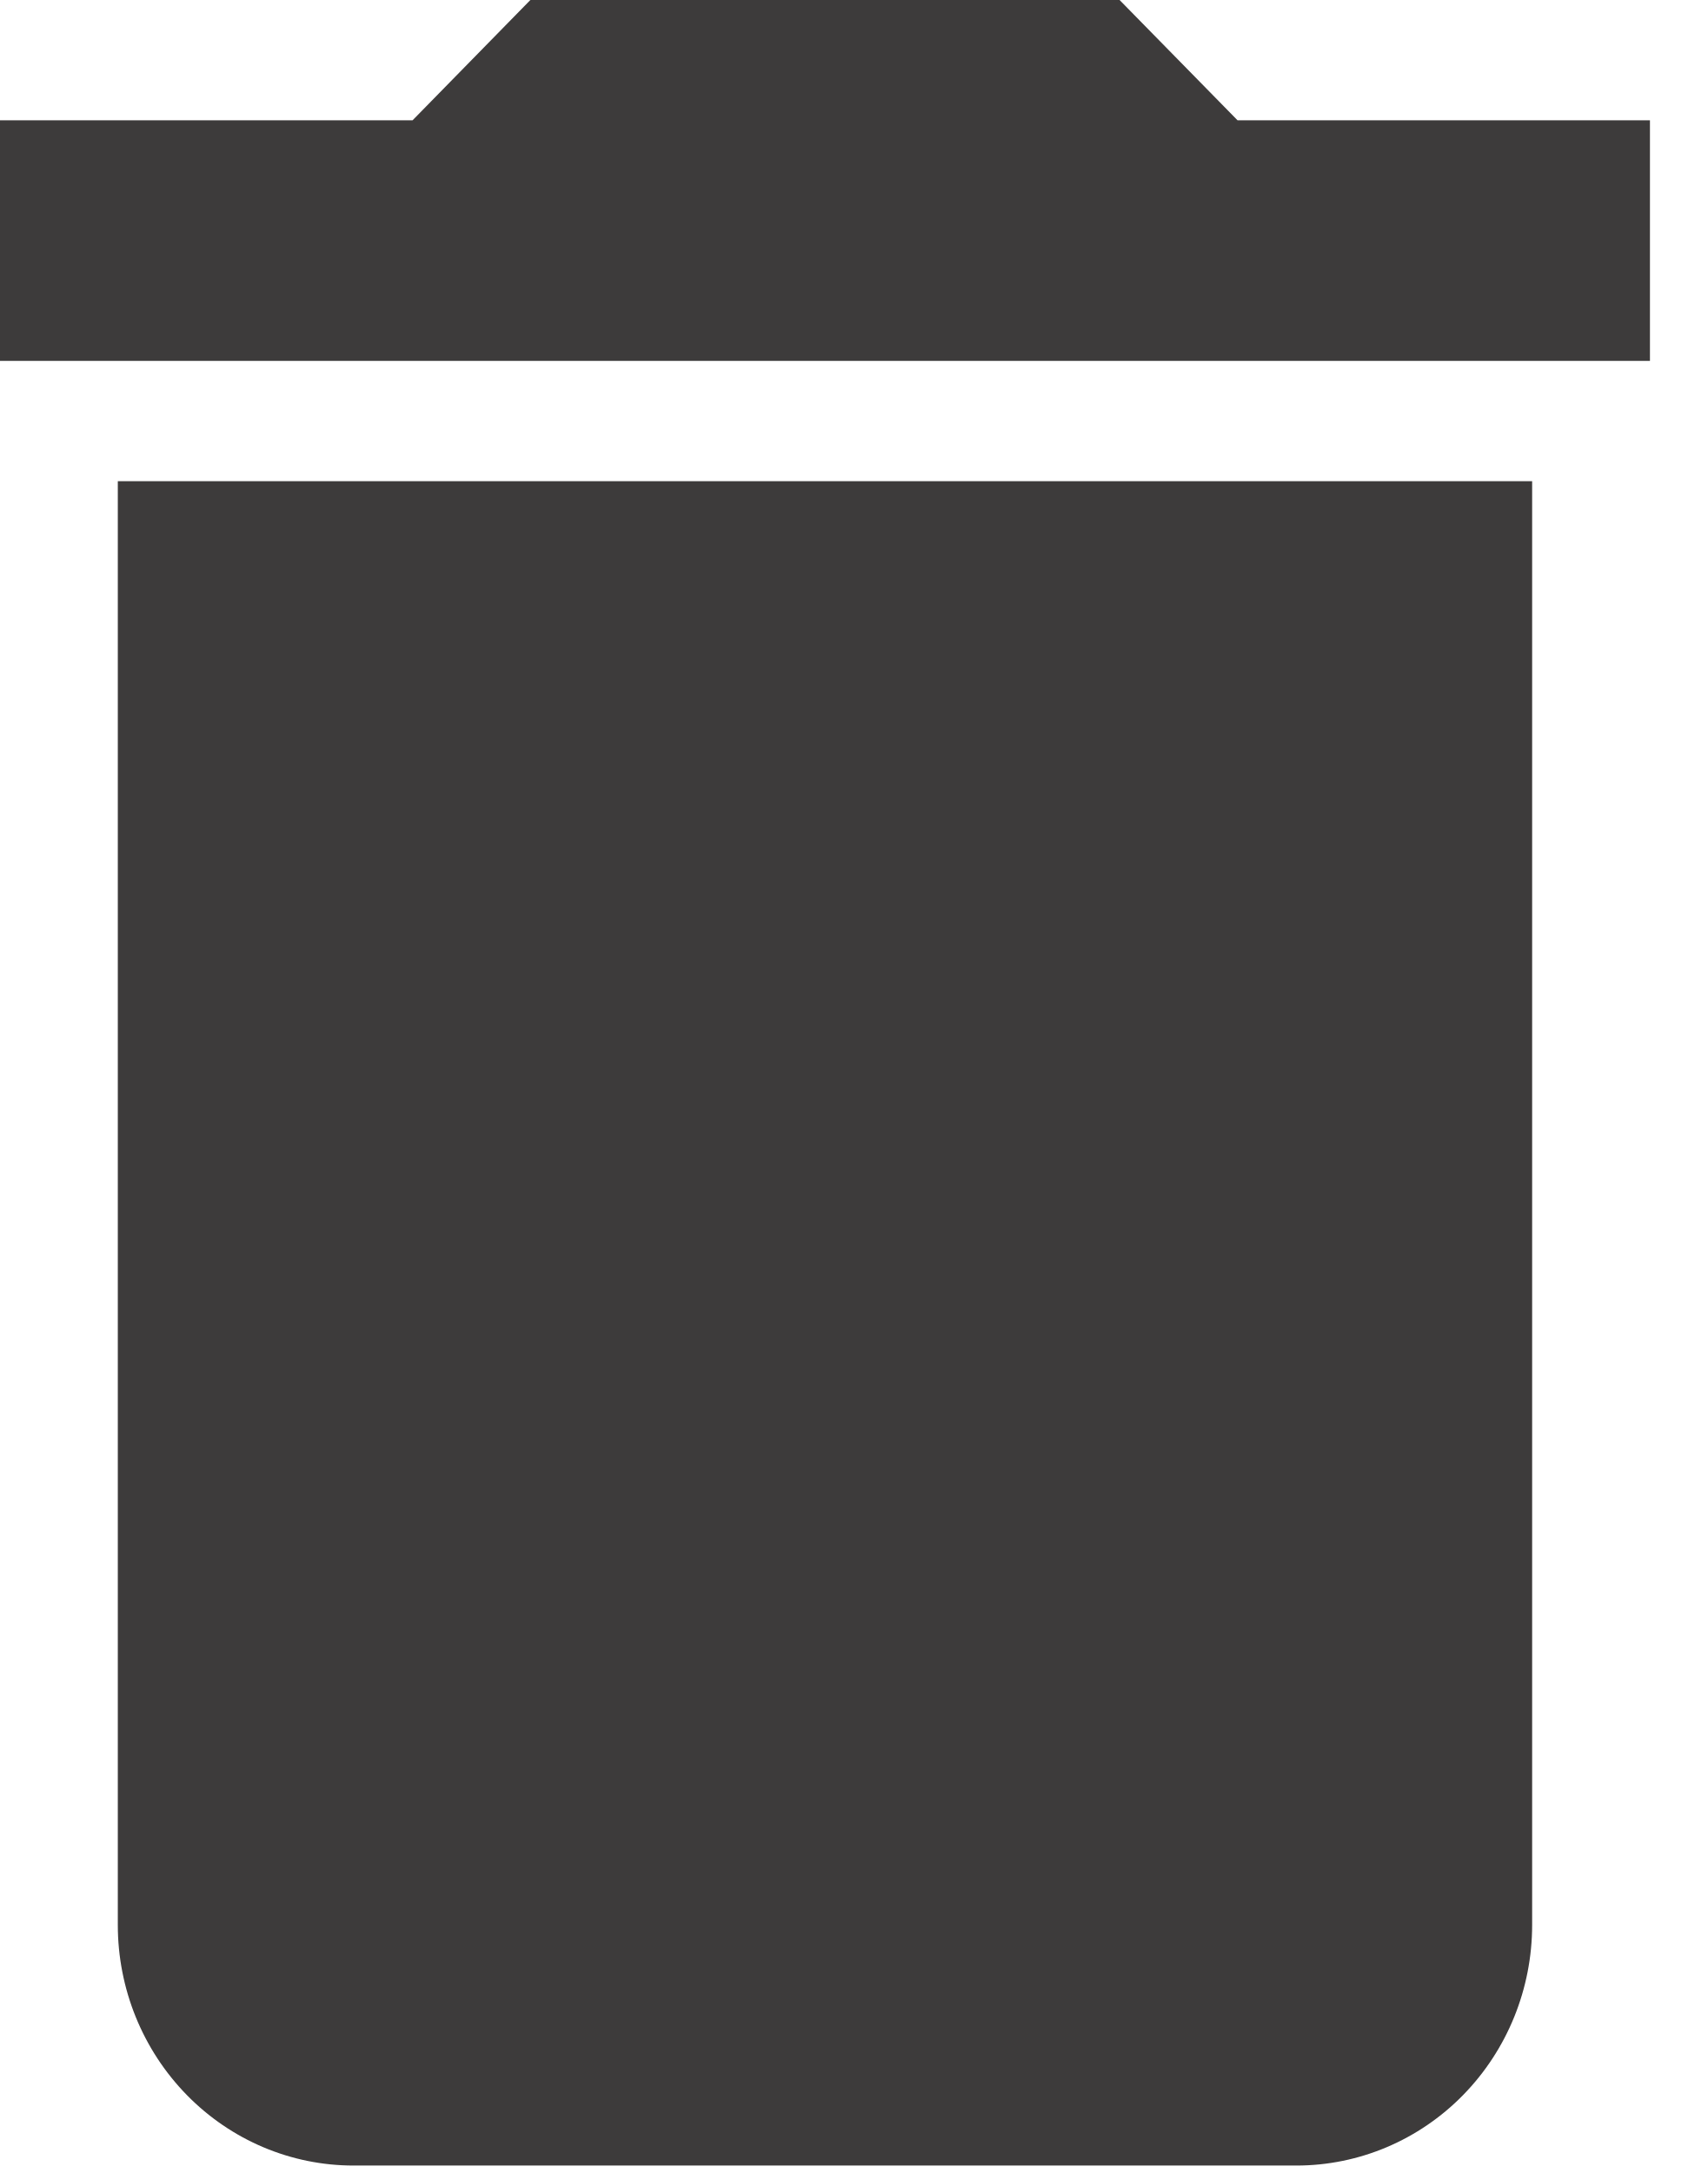
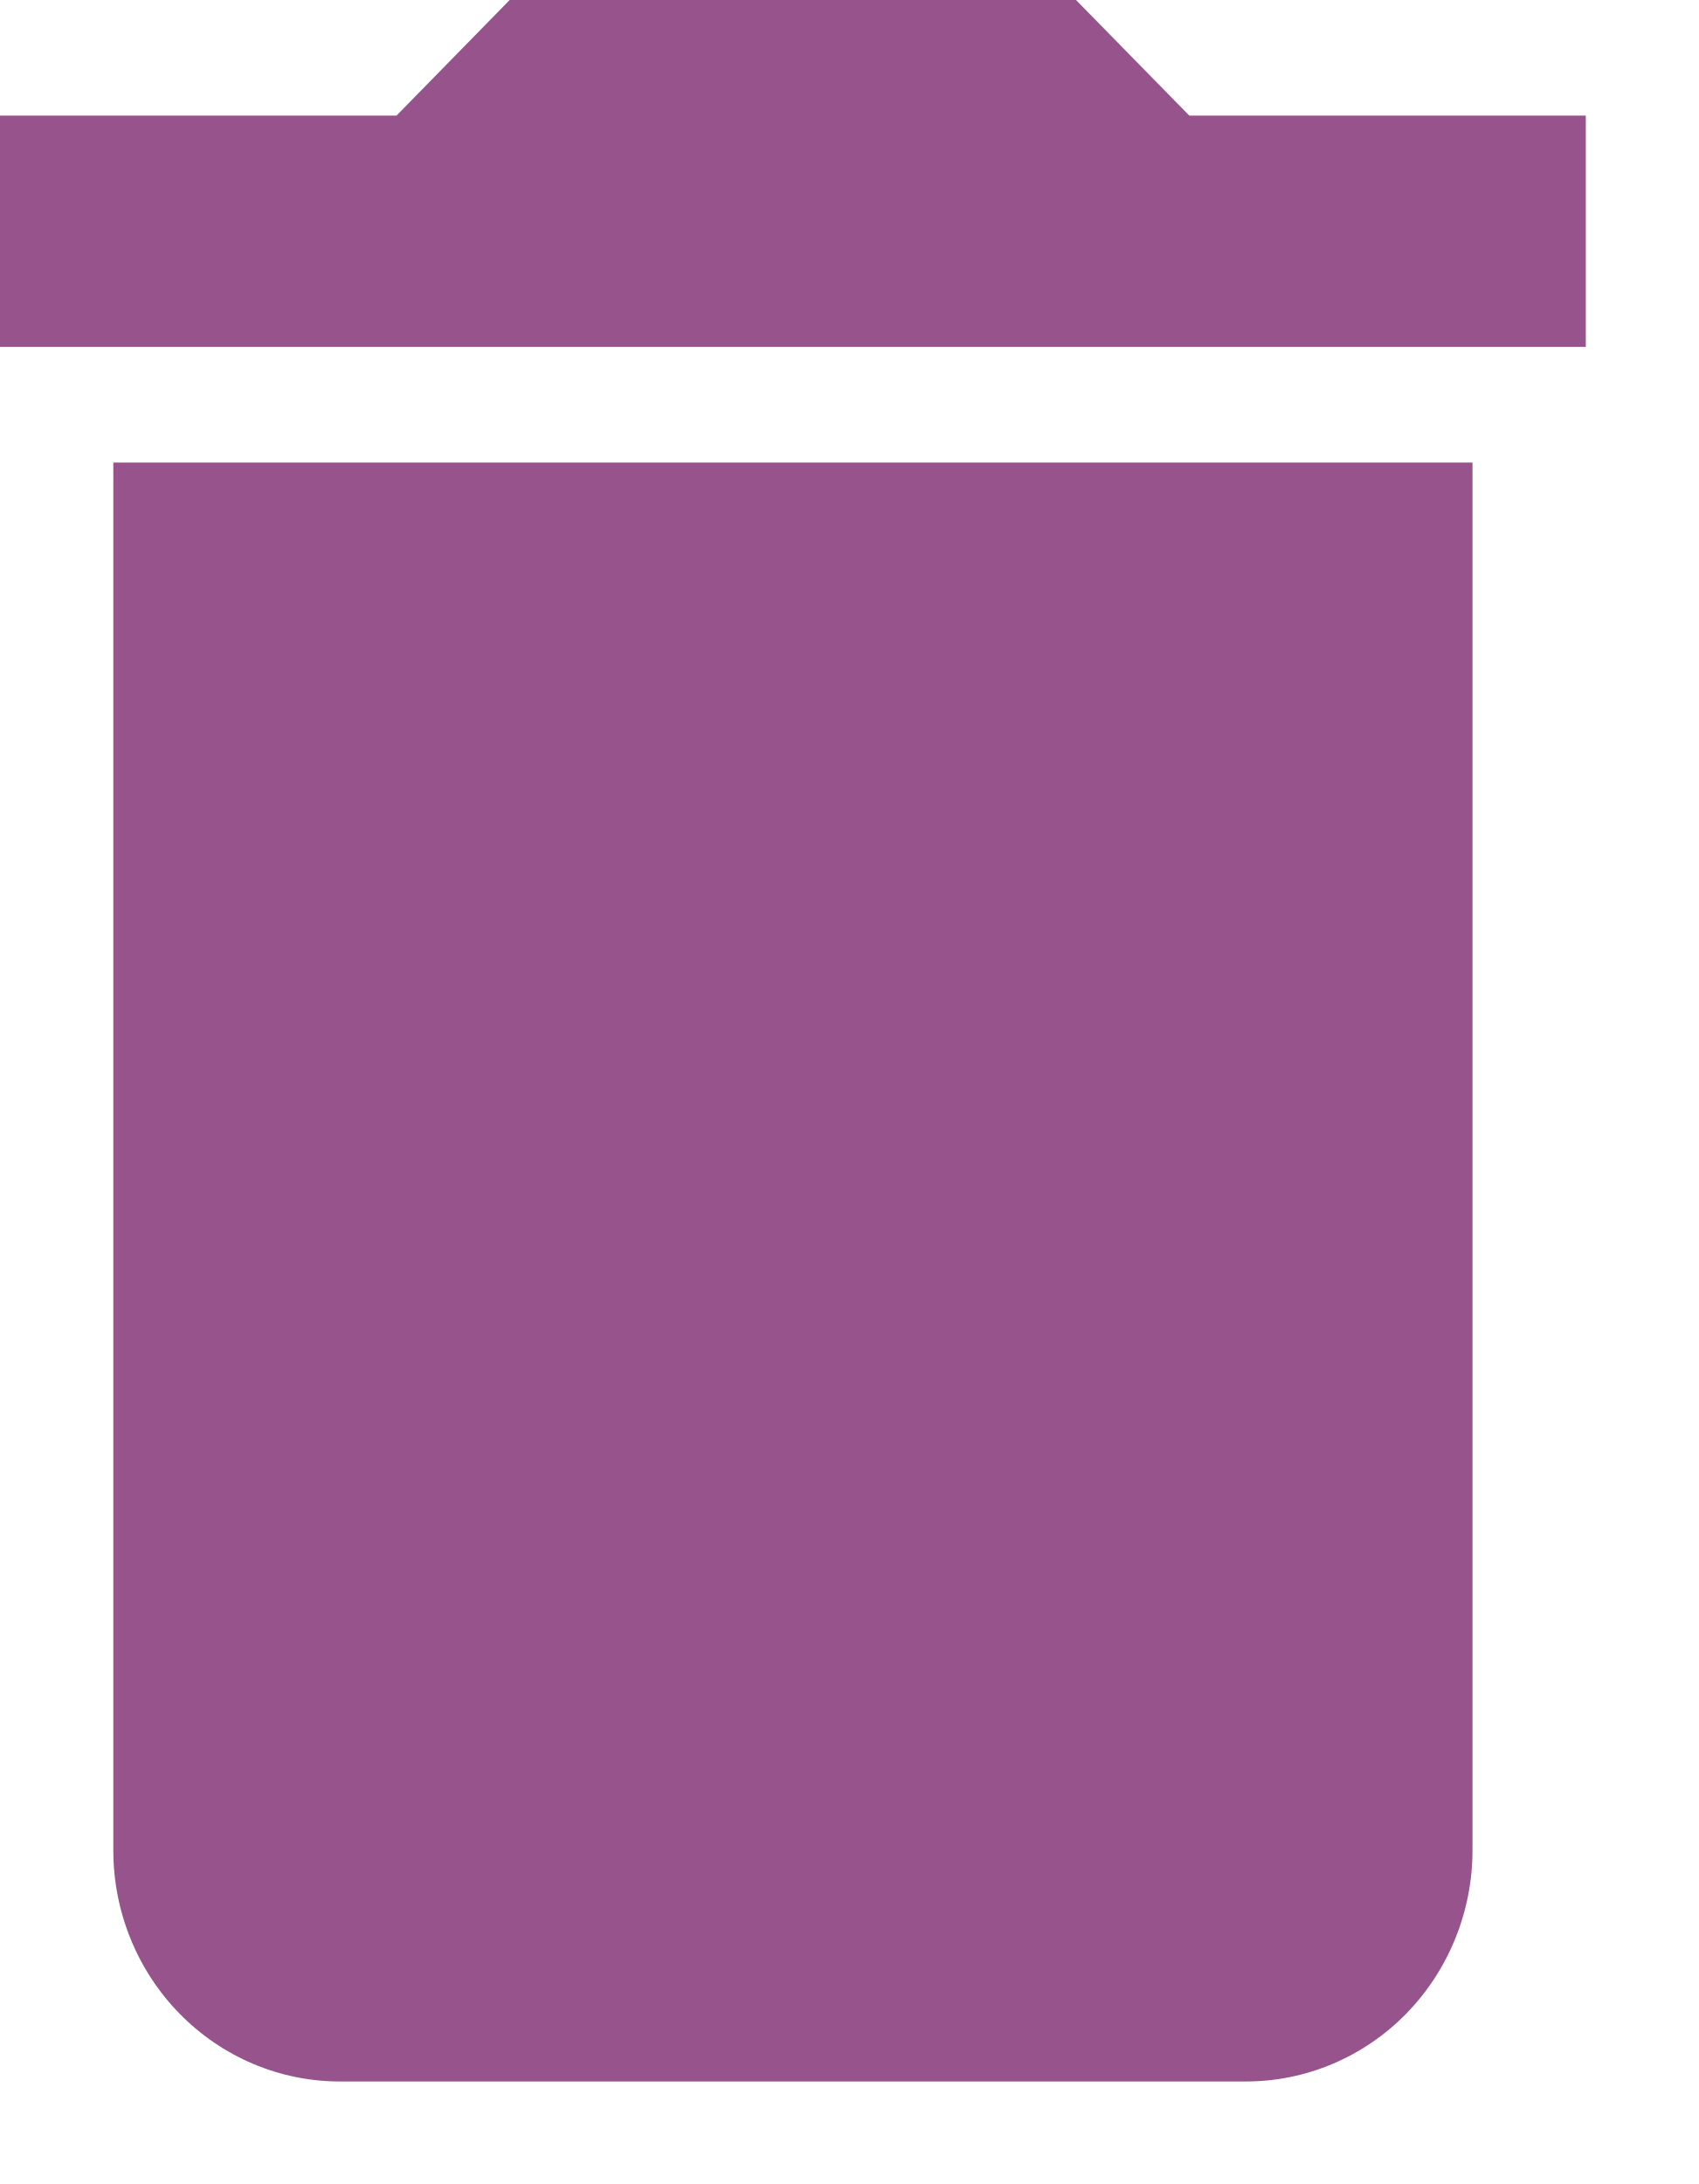
- <svg xmlns="http://www.w3.org/2000/svg" width="11" height="14" viewBox="0 0 11 14" fill="none">
-   <path d="M10.63 0.775H7.973L7.213 0H3.417L2.658 0.775H0V2.325H10.63M0.759 12.402C0.759 12.813 0.919 13.207 1.204 13.498C1.489 13.789 1.875 13.952 2.278 13.952H8.352C8.755 13.952 9.141 13.789 9.426 13.498C9.711 13.207 9.871 12.813 9.871 12.402V3.1H0.759V12.402Z" fill="#3D3B3B" />
+ <svg xmlns="http://www.w3.org/2000/svg" width="14" height="18" viewBox="0 0 14 18" fill="none">
+   <path d="M13.071 0.953H9.803L8.869 0H4.201L3.268 0.953H0V2.859H13.071M0.934 15.249C0.934 15.755 1.13 16.239 1.481 16.597C1.831 16.954 2.306 17.155 2.801 17.155H10.27C10.765 17.155 11.24 16.954 11.59 16.597C11.94 16.239 12.137 15.755 12.137 15.249V3.812H0.934V15.249Z" fill="#97538C" />
</svg>
